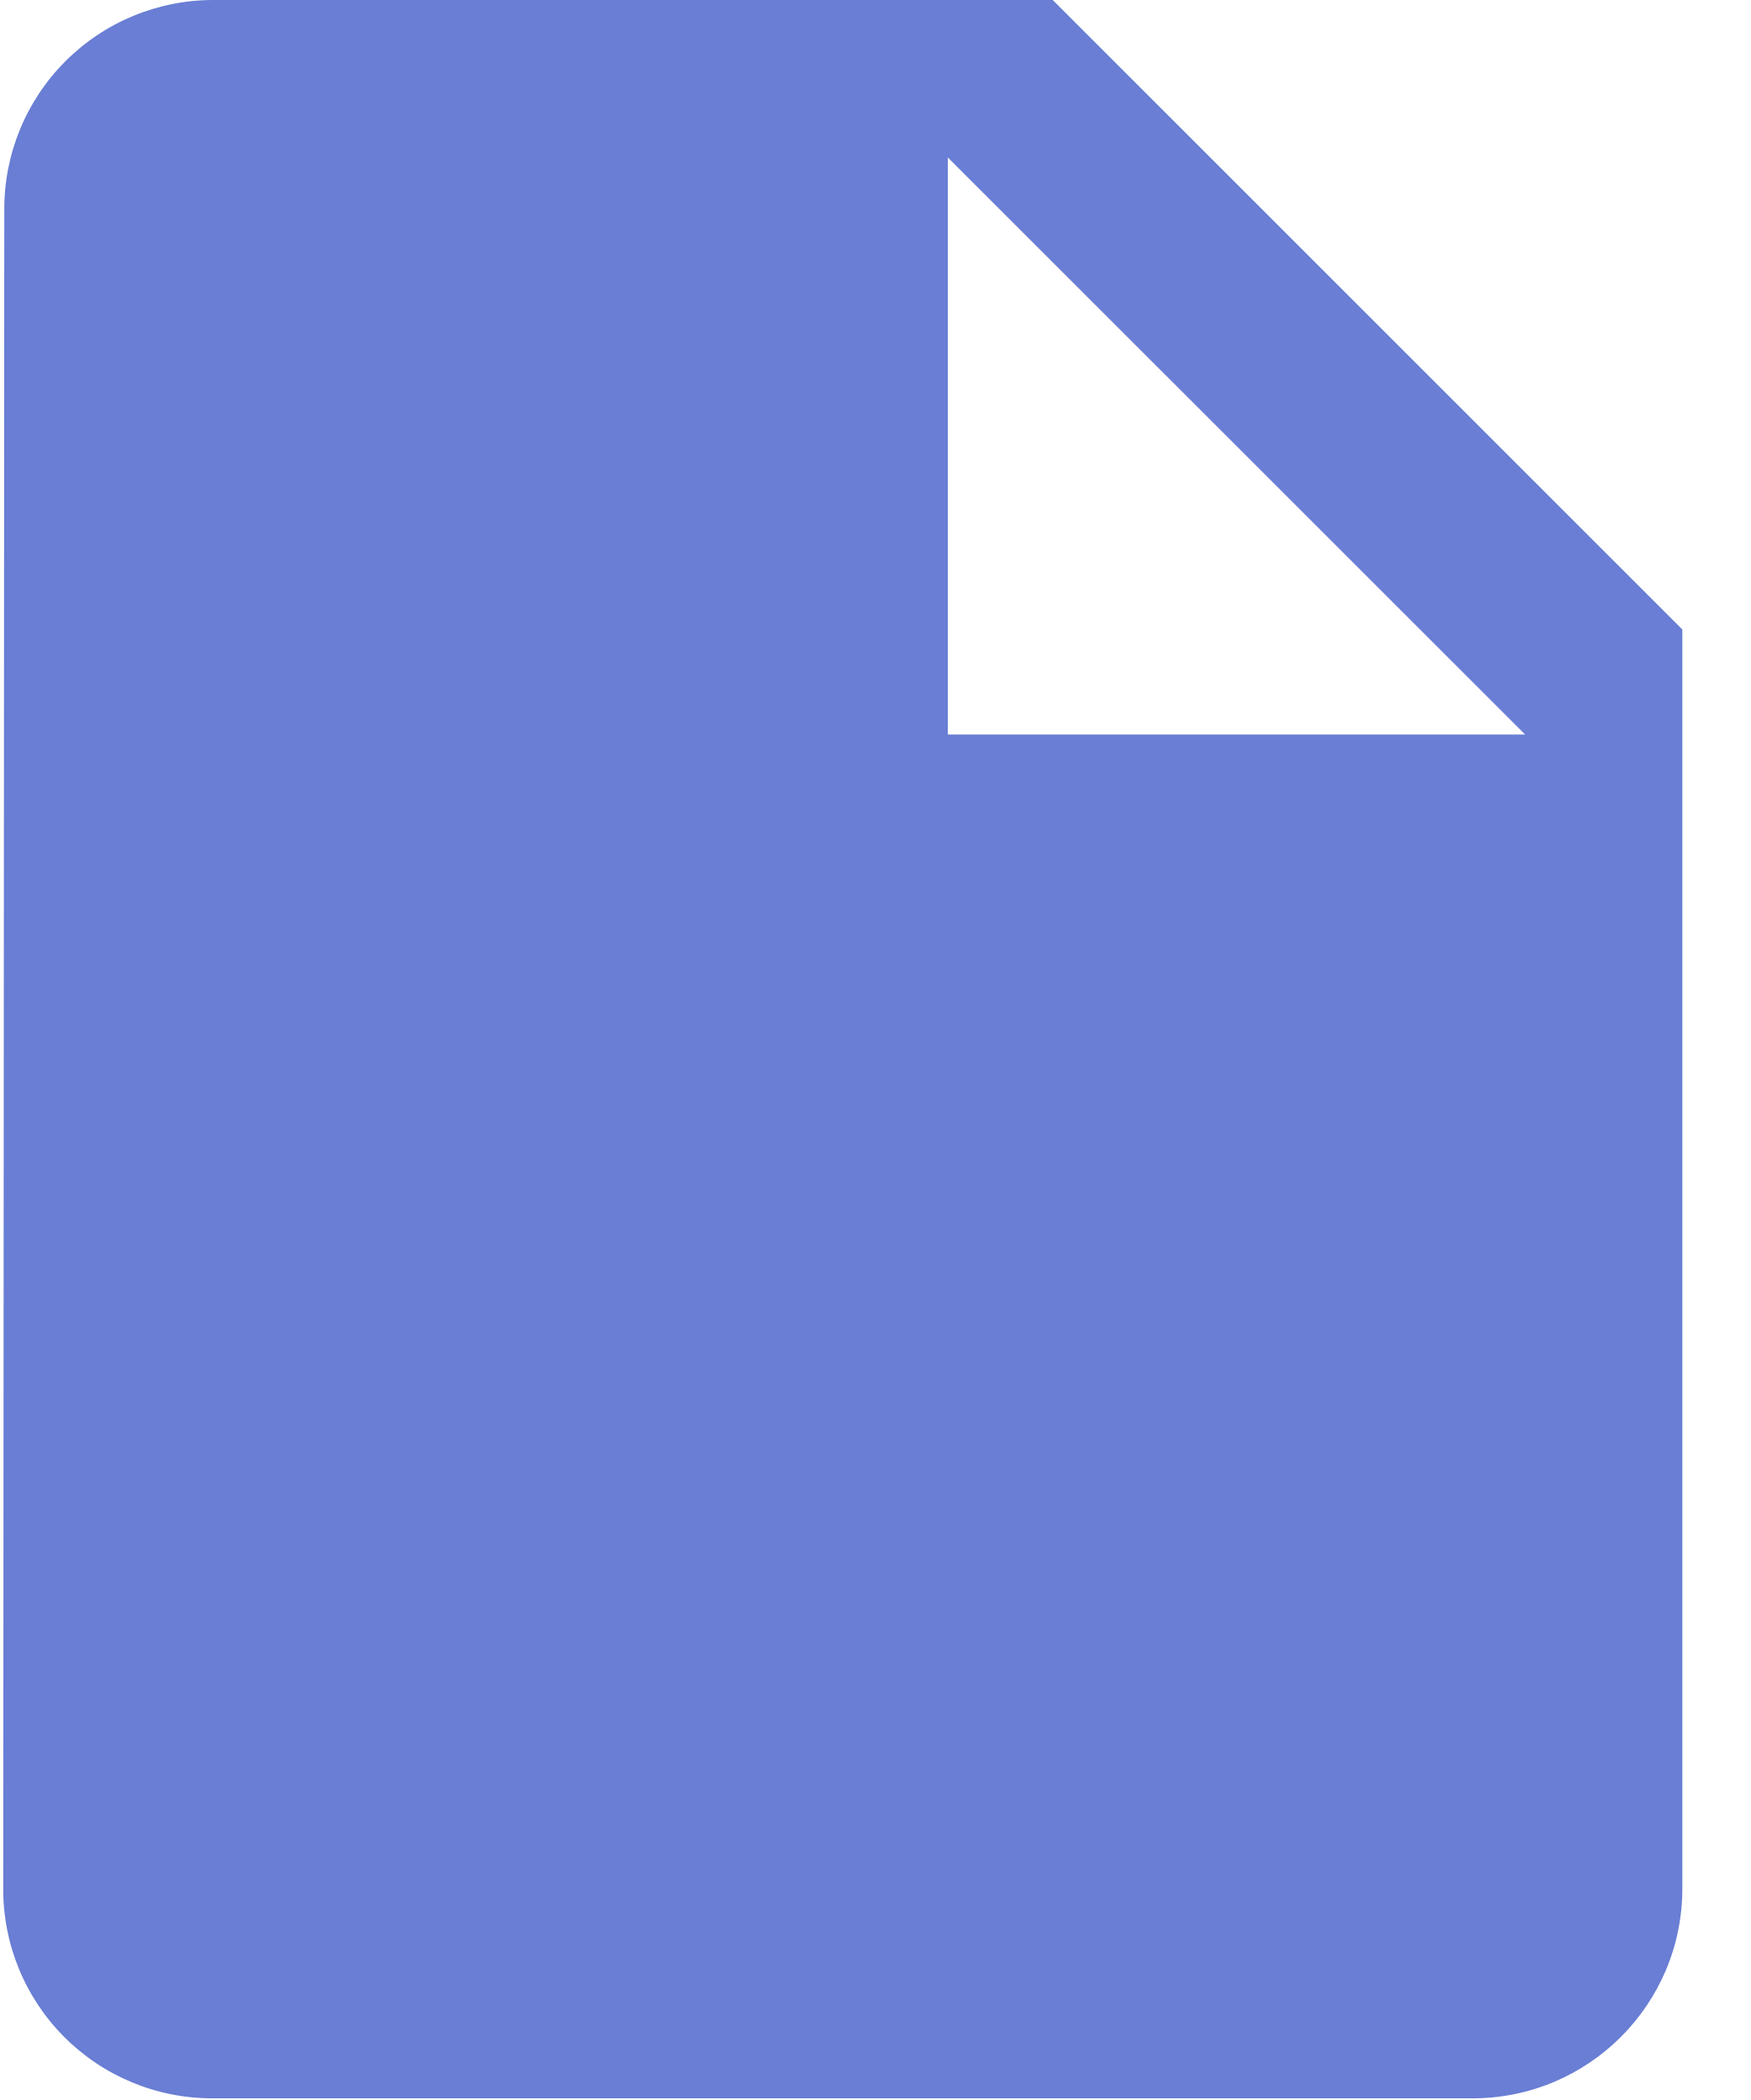
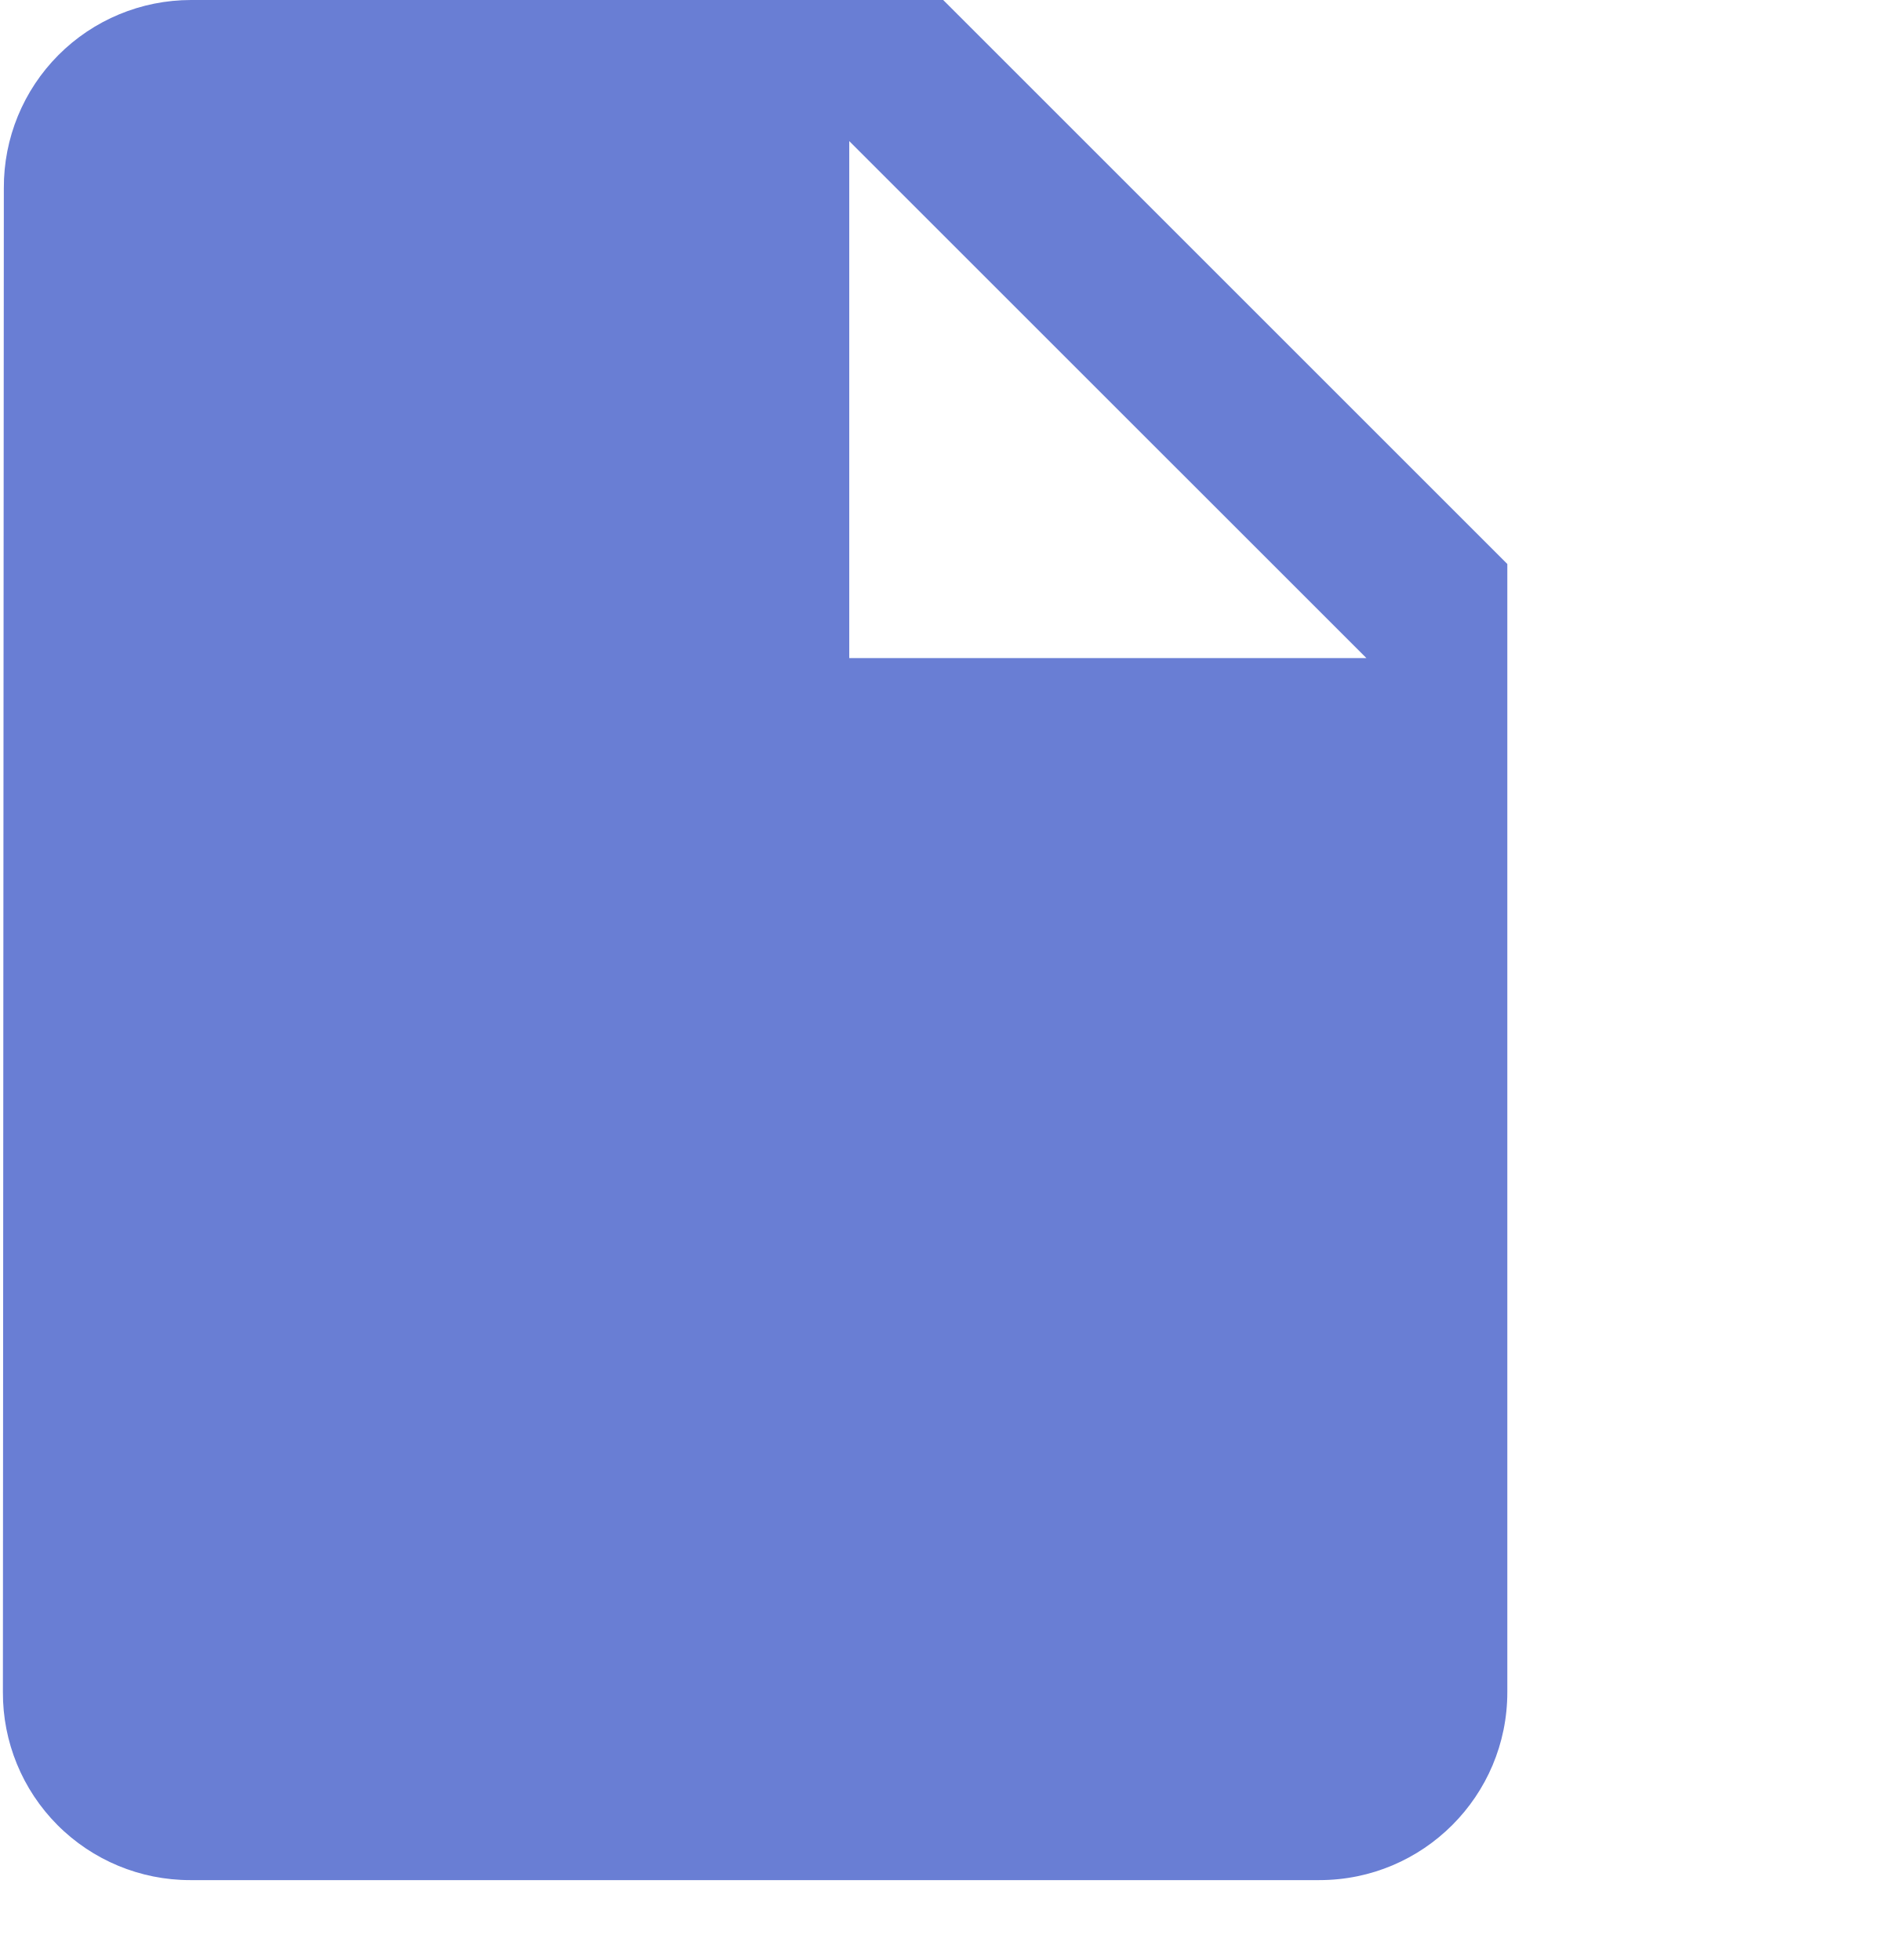
- <svg xmlns="http://www.w3.org/2000/svg" width="20" height="24">
+ <svg xmlns="http://www.w3.org/2000/svg" width="24" height="25">
  <path fill="#697ED4" d="M12.028 0H2.436A2.387 2.387 0 00.049 2.398L.037 21.583a2.387 2.387 0 002.387 2.398h14.4a2.397 2.397 0 002.398-2.398V7.194L12.028 0zM10.83 8.393V1.8l6.595 6.594h-6.595z" />
</svg>
